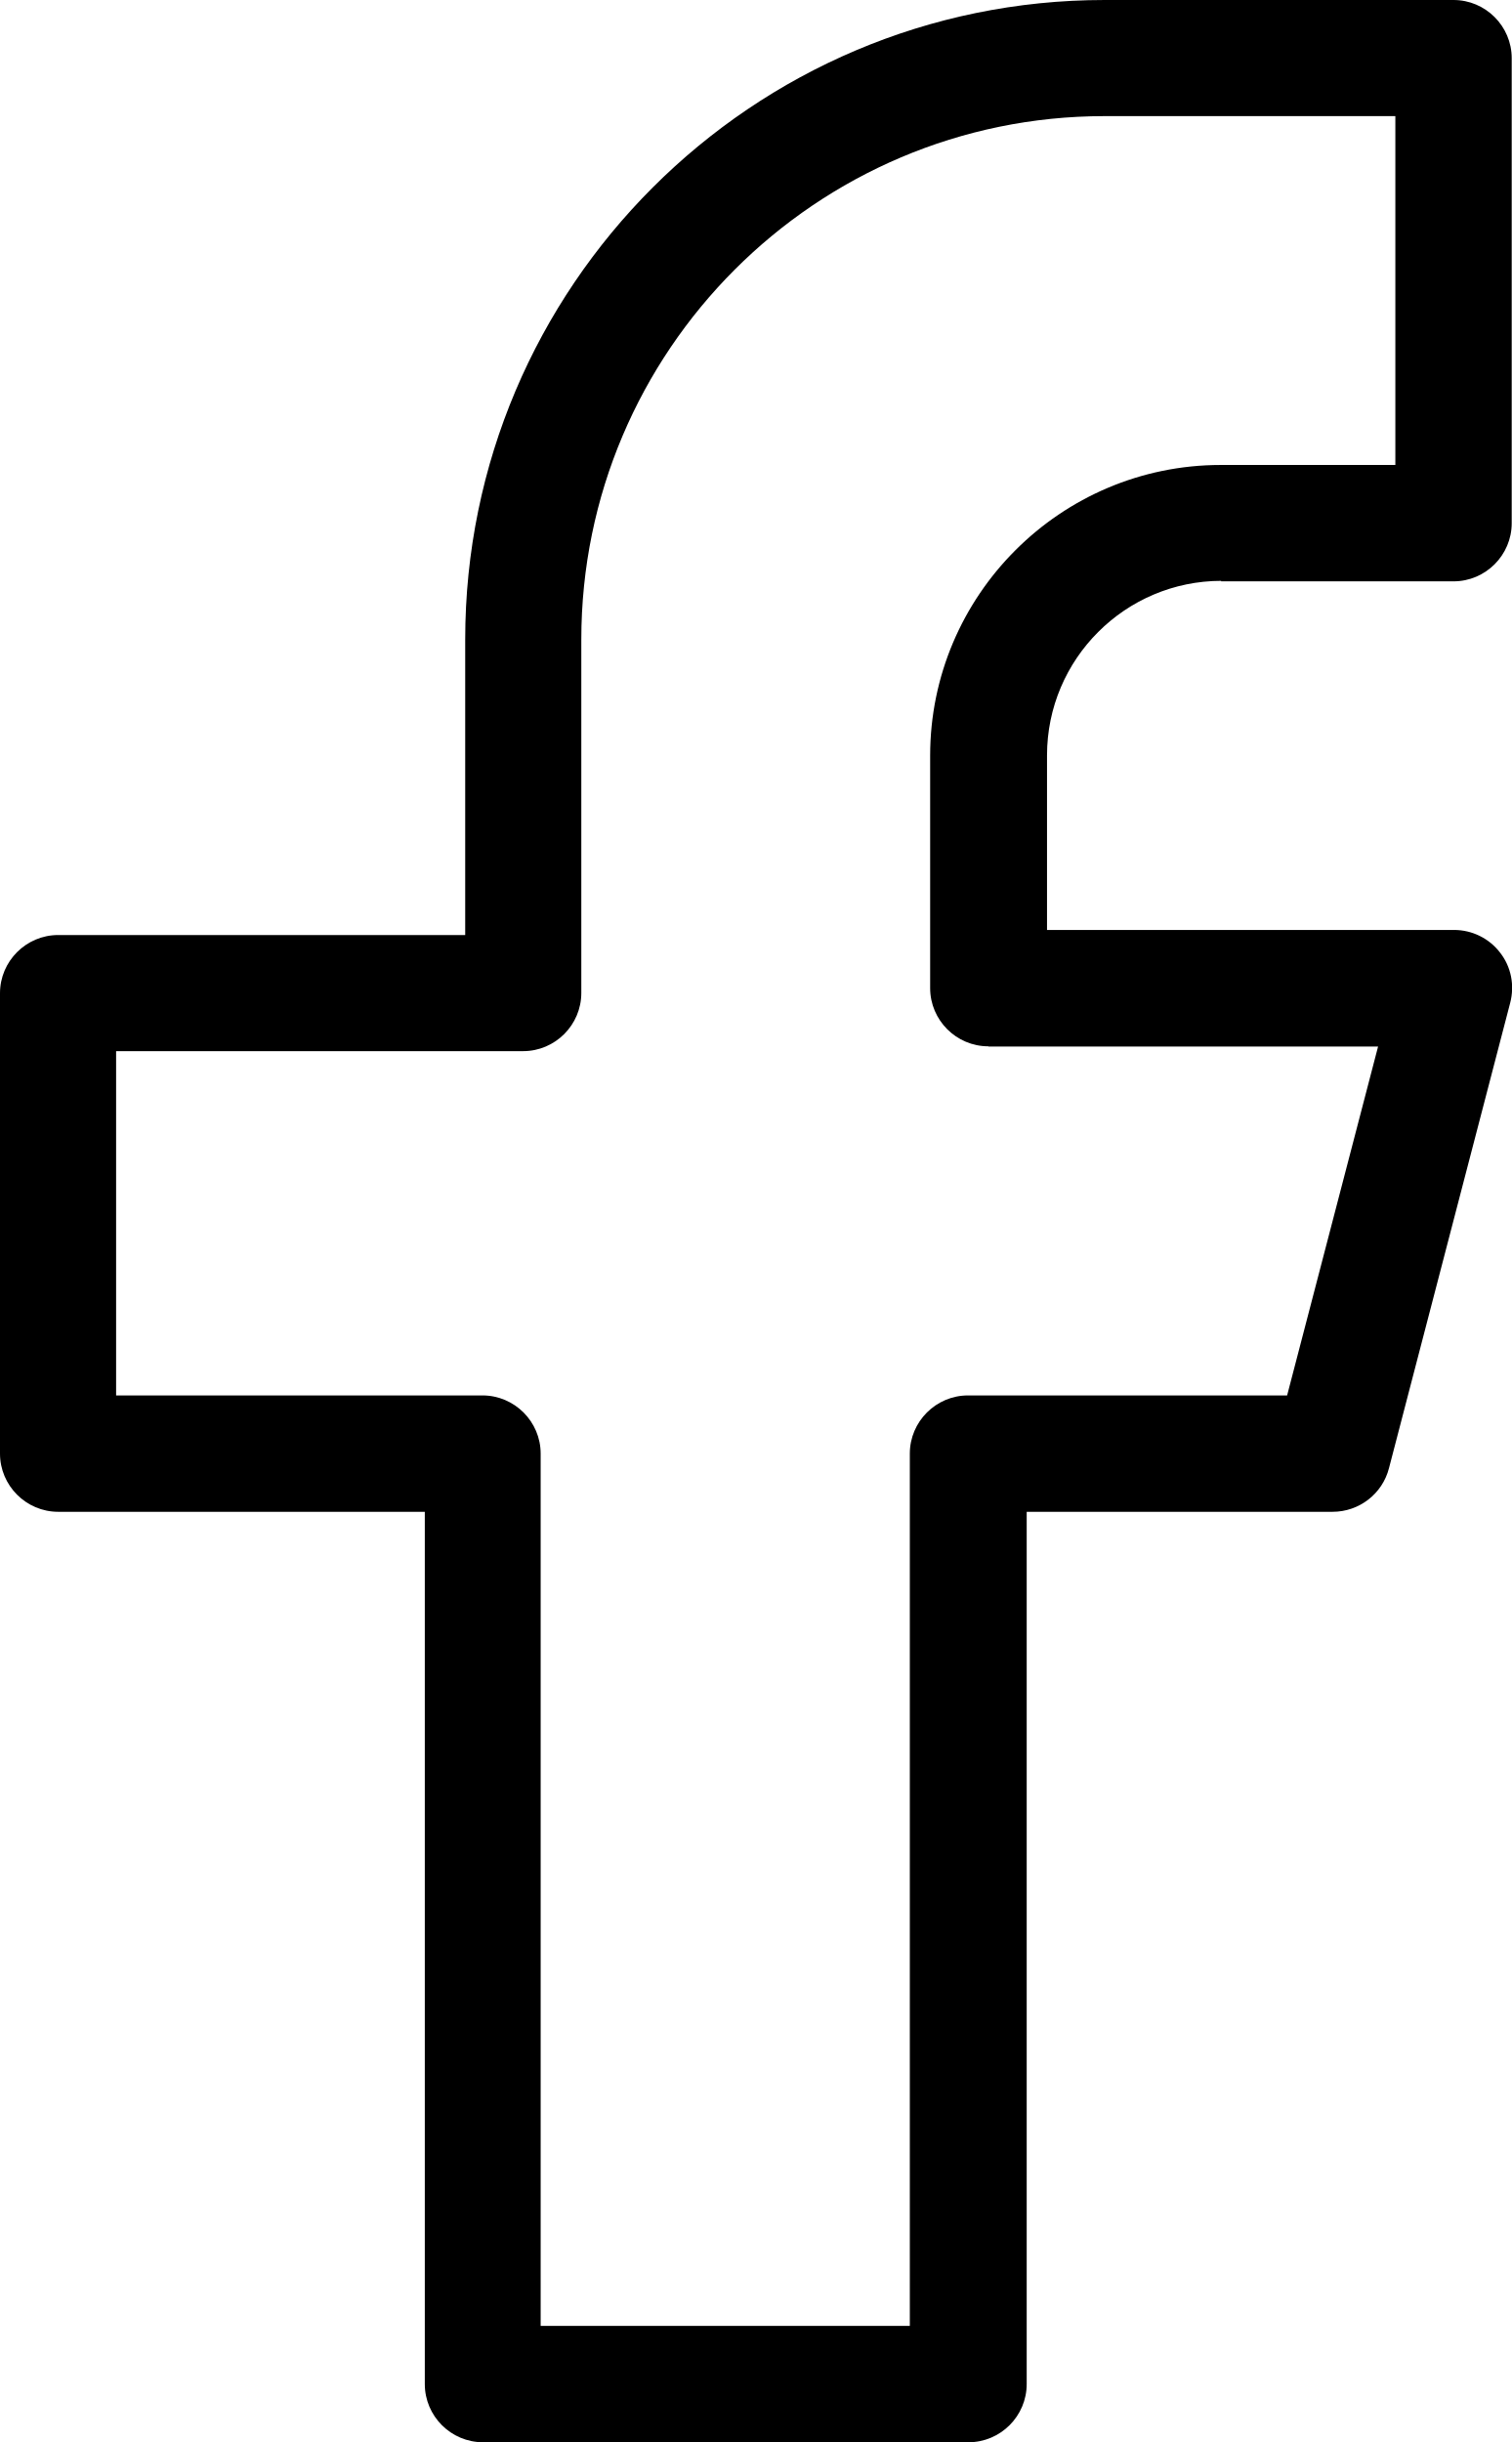
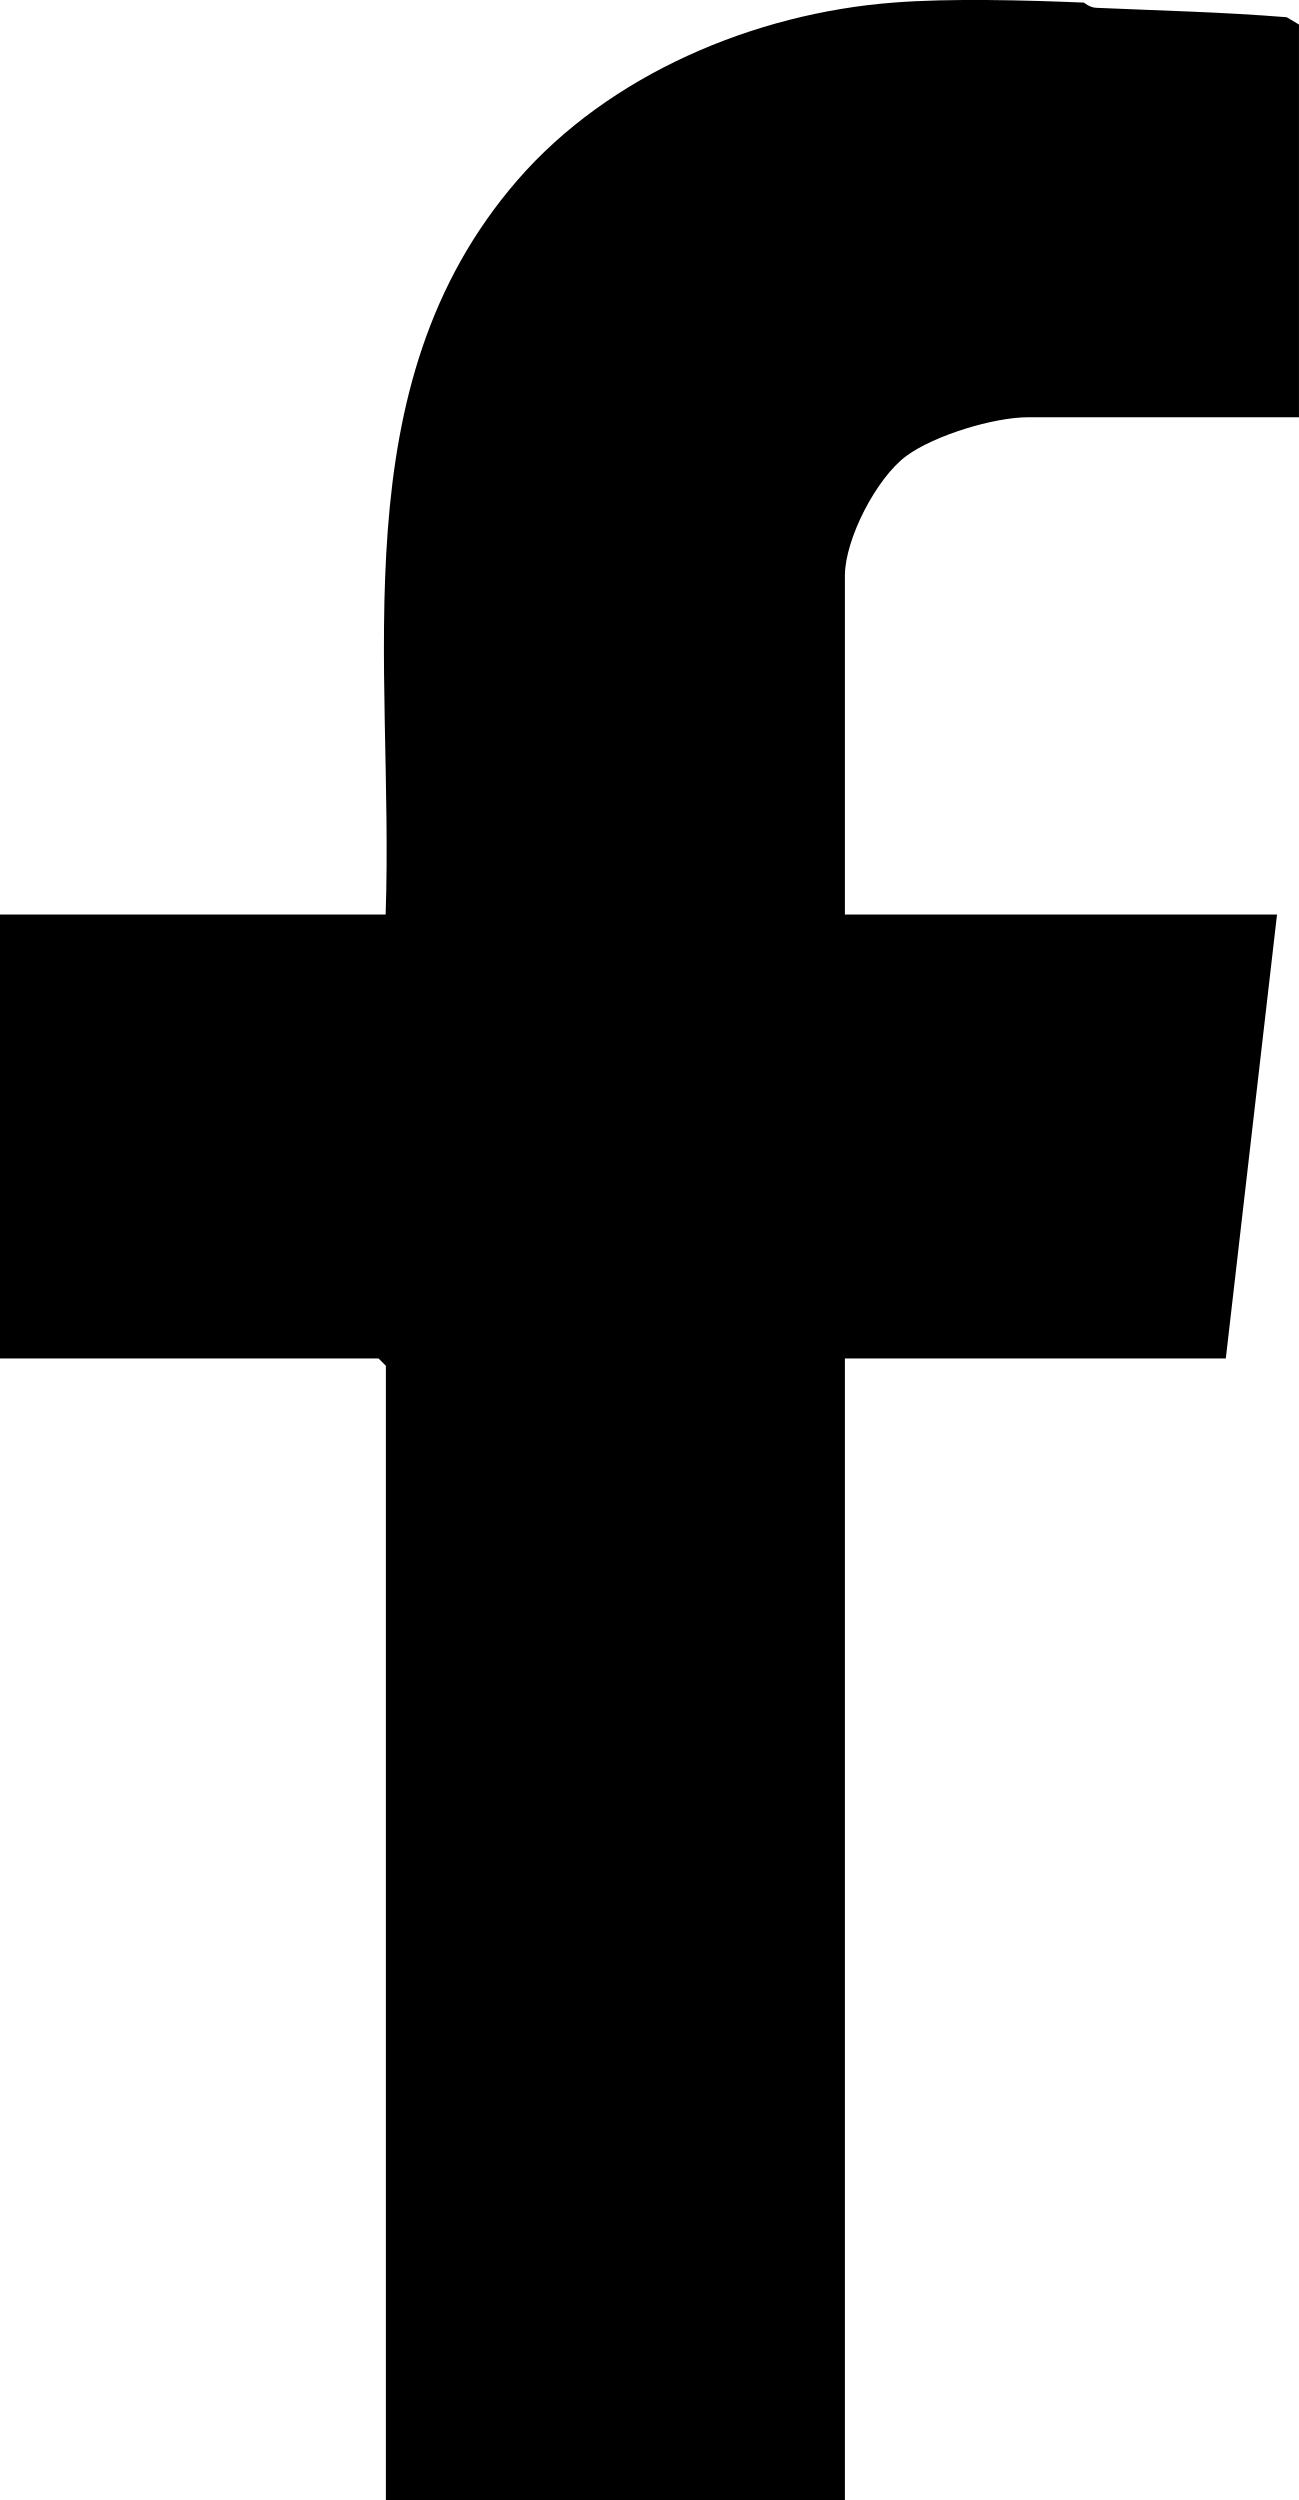
- <svg xmlns="http://www.w3.org/2000/svg" id="a" viewBox="0 0 59.51 96.11">
-   <path d="M48.06,22.88h9.15c1.26,0,2.29-1.03,2.29-2.29V2.29c0-1.26-1.03-2.29-2.29-2.29h-13.73c-13.88,0-25.17,11.29-25.17,25.17v11.63H2.29c-1.26,0-2.29,1.03-2.29,2.29v18.12c0,1.26,1.03,2.29,2.29,2.29h14.43v34.33c0,1.26,1.03,2.29,2.29,2.29h19.11c1.26,0,2.29-1.03,2.29-2.29v-34.33h12.04c1.04,0,1.96-.7,2.22-1.72l4.77-18.31c.18-.69.04-1.42-.4-1.98-.43-.56-1.1-.89-1.81-.89h-16.02v-6.87c0-3.79,3.08-6.87,6.87-6.87h-.01ZM38.9,41.19h15.34l-3.58,13.73h-12.56c-1.26,0-2.29,1.03-2.29,2.29v34.33h-14.53v-34.33c0-1.26-1.03-2.29-2.29-2.29H4.57v-13.55h16.02c1.26,0,2.29-1.03,2.29-2.29v-13.91c0-11.35,9.23-20.6,20.6-20.6h11.44v13.73h-6.87c-6.31,0-11.44,5.14-11.44,11.44v9.15c0,1.26,1.03,2.29,2.29,2.29h0Z" />
+ <svg xmlns="http://www.w3.org/2000/svg" id="a" viewBox="0 0 55.03 105.93">
+   <path d="M45.93.11s.23.2.5.22c2.7.12,5.38.18,8.09.4l.52.31v16.64h-11.48c-1.45,0-3.99.77-5.17,1.65-1.26.94-2.59,3.52-2.59,5.06v14.36h18.31l-2.17,18.81h-16.14v48.37h-19.45v-48.06l-.31-.31H0v-18.81h16.34c.37-10.67-1.99-22.36,5.58-31.11C25.81,3.15,31.97.56,37.86.11c2.39-.19,5.64-.1,8.07,0Z" />
</svg>
